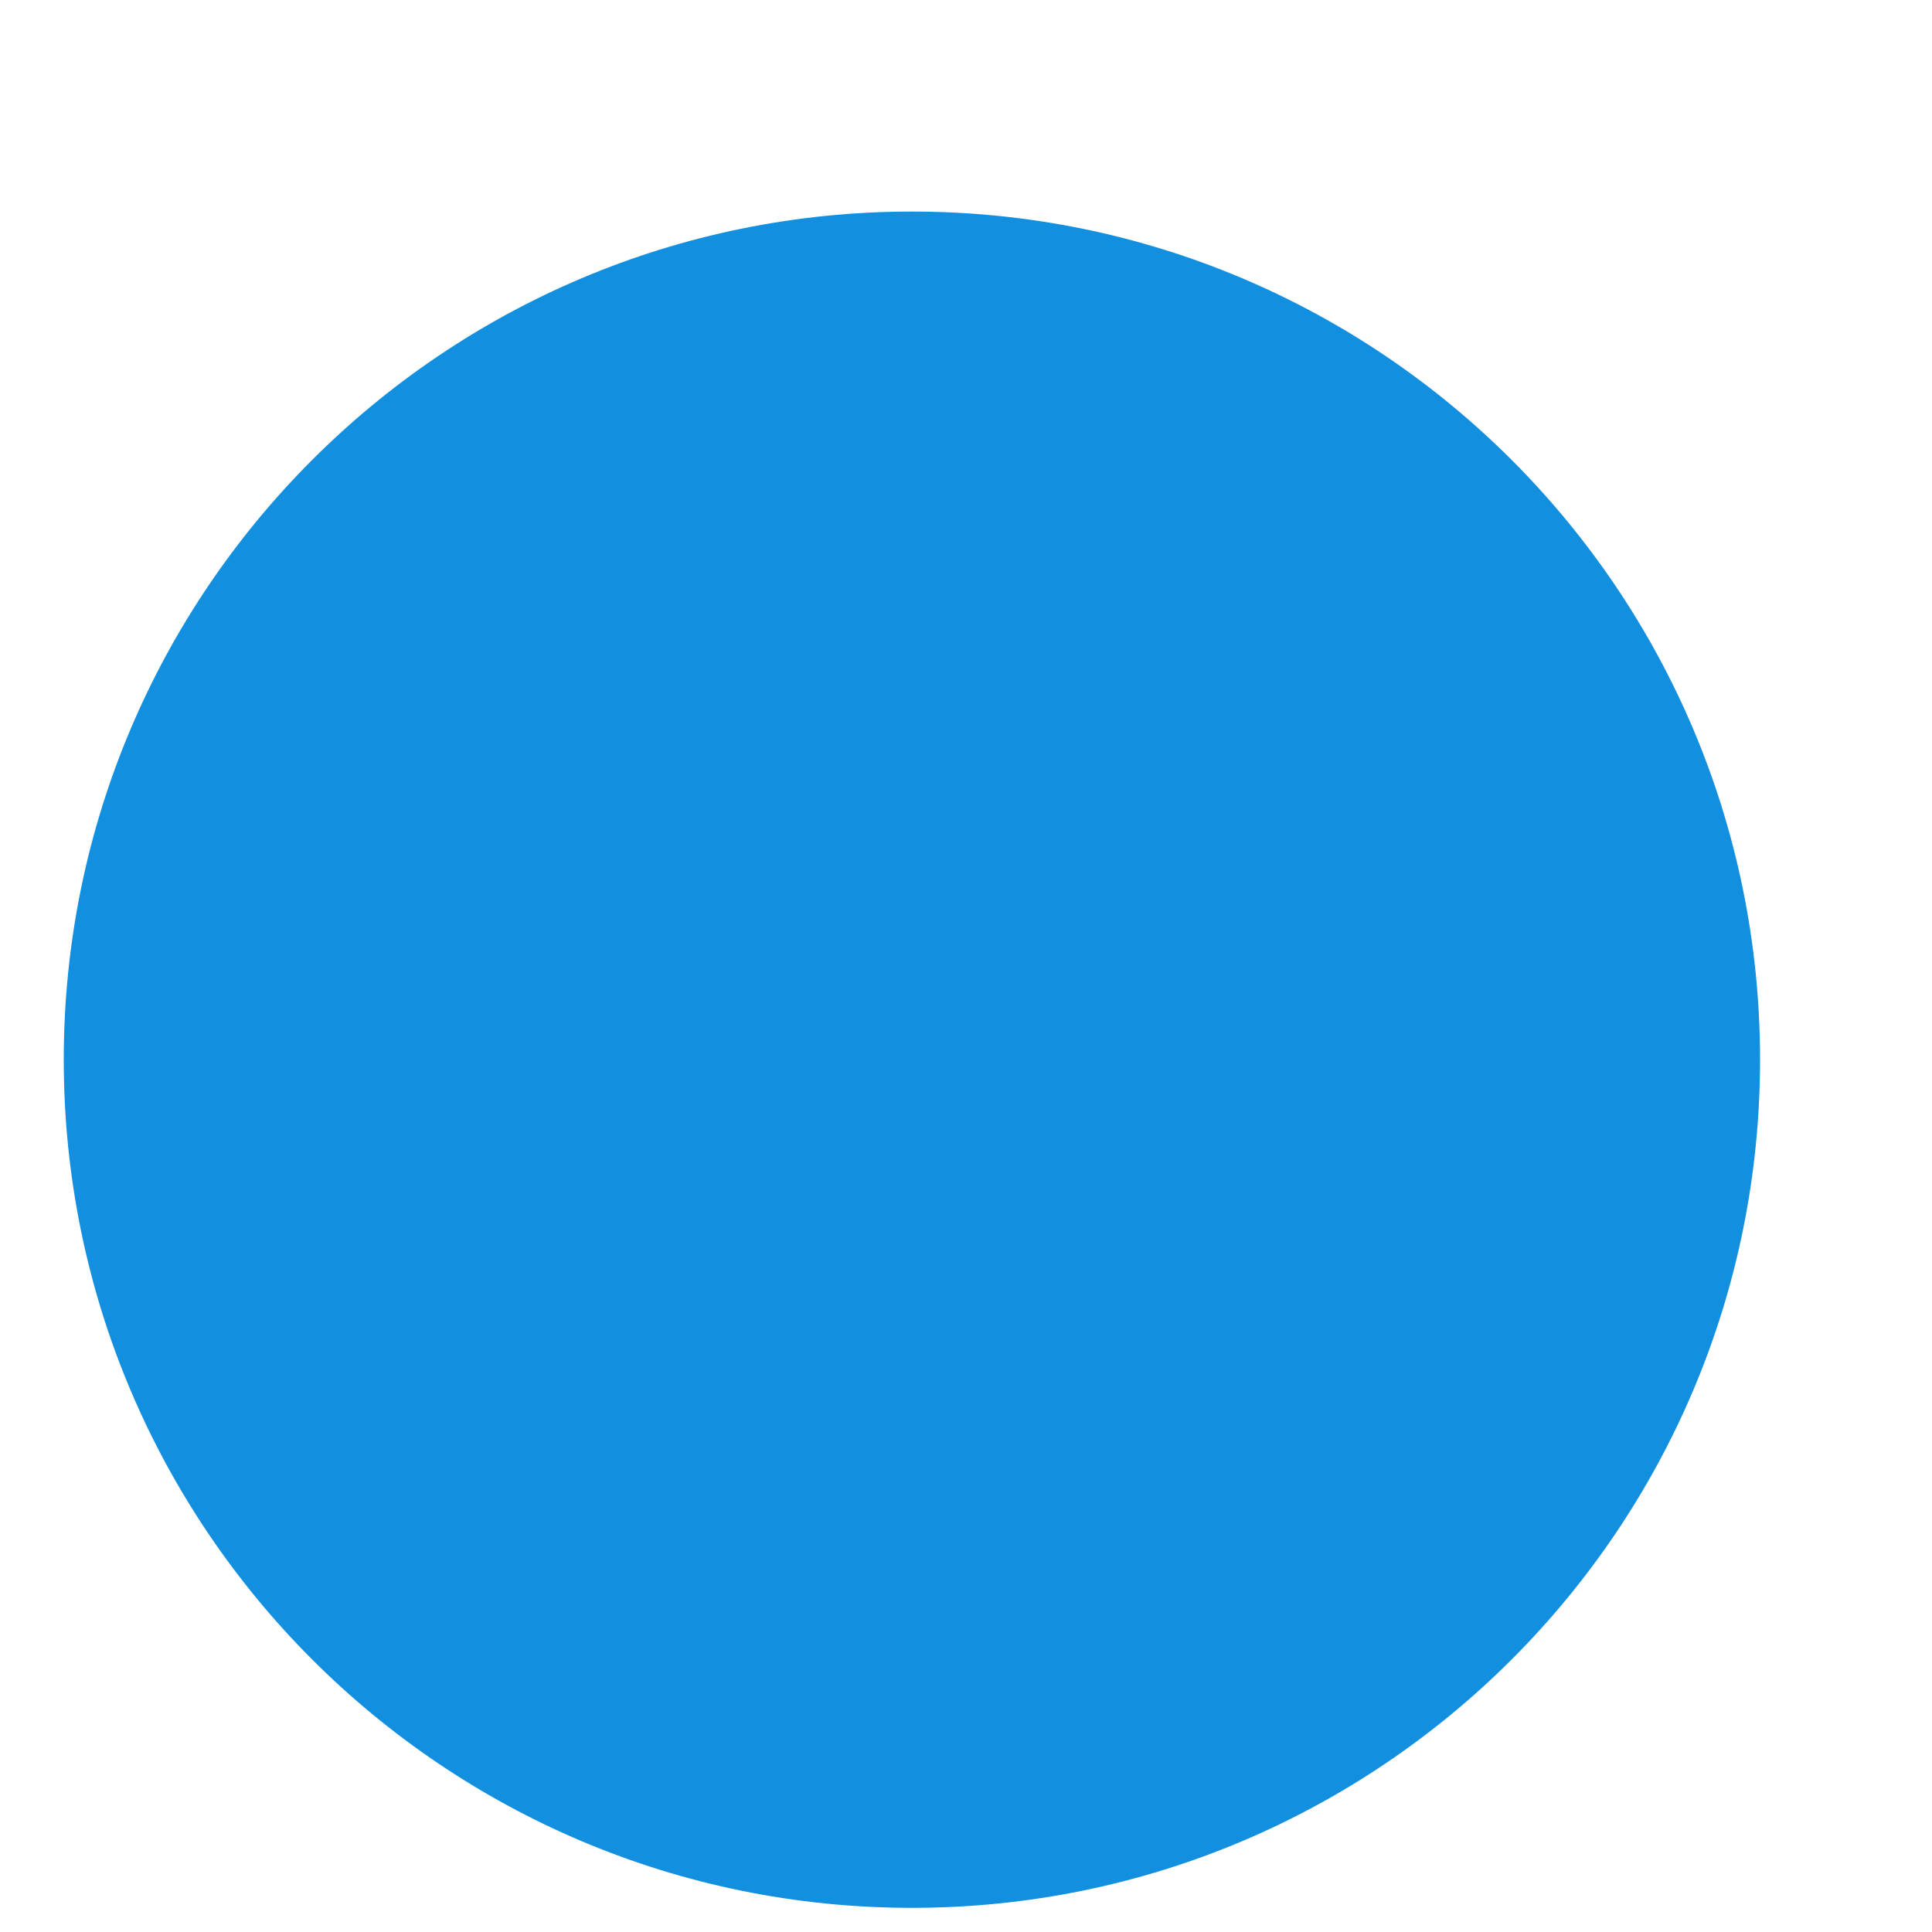
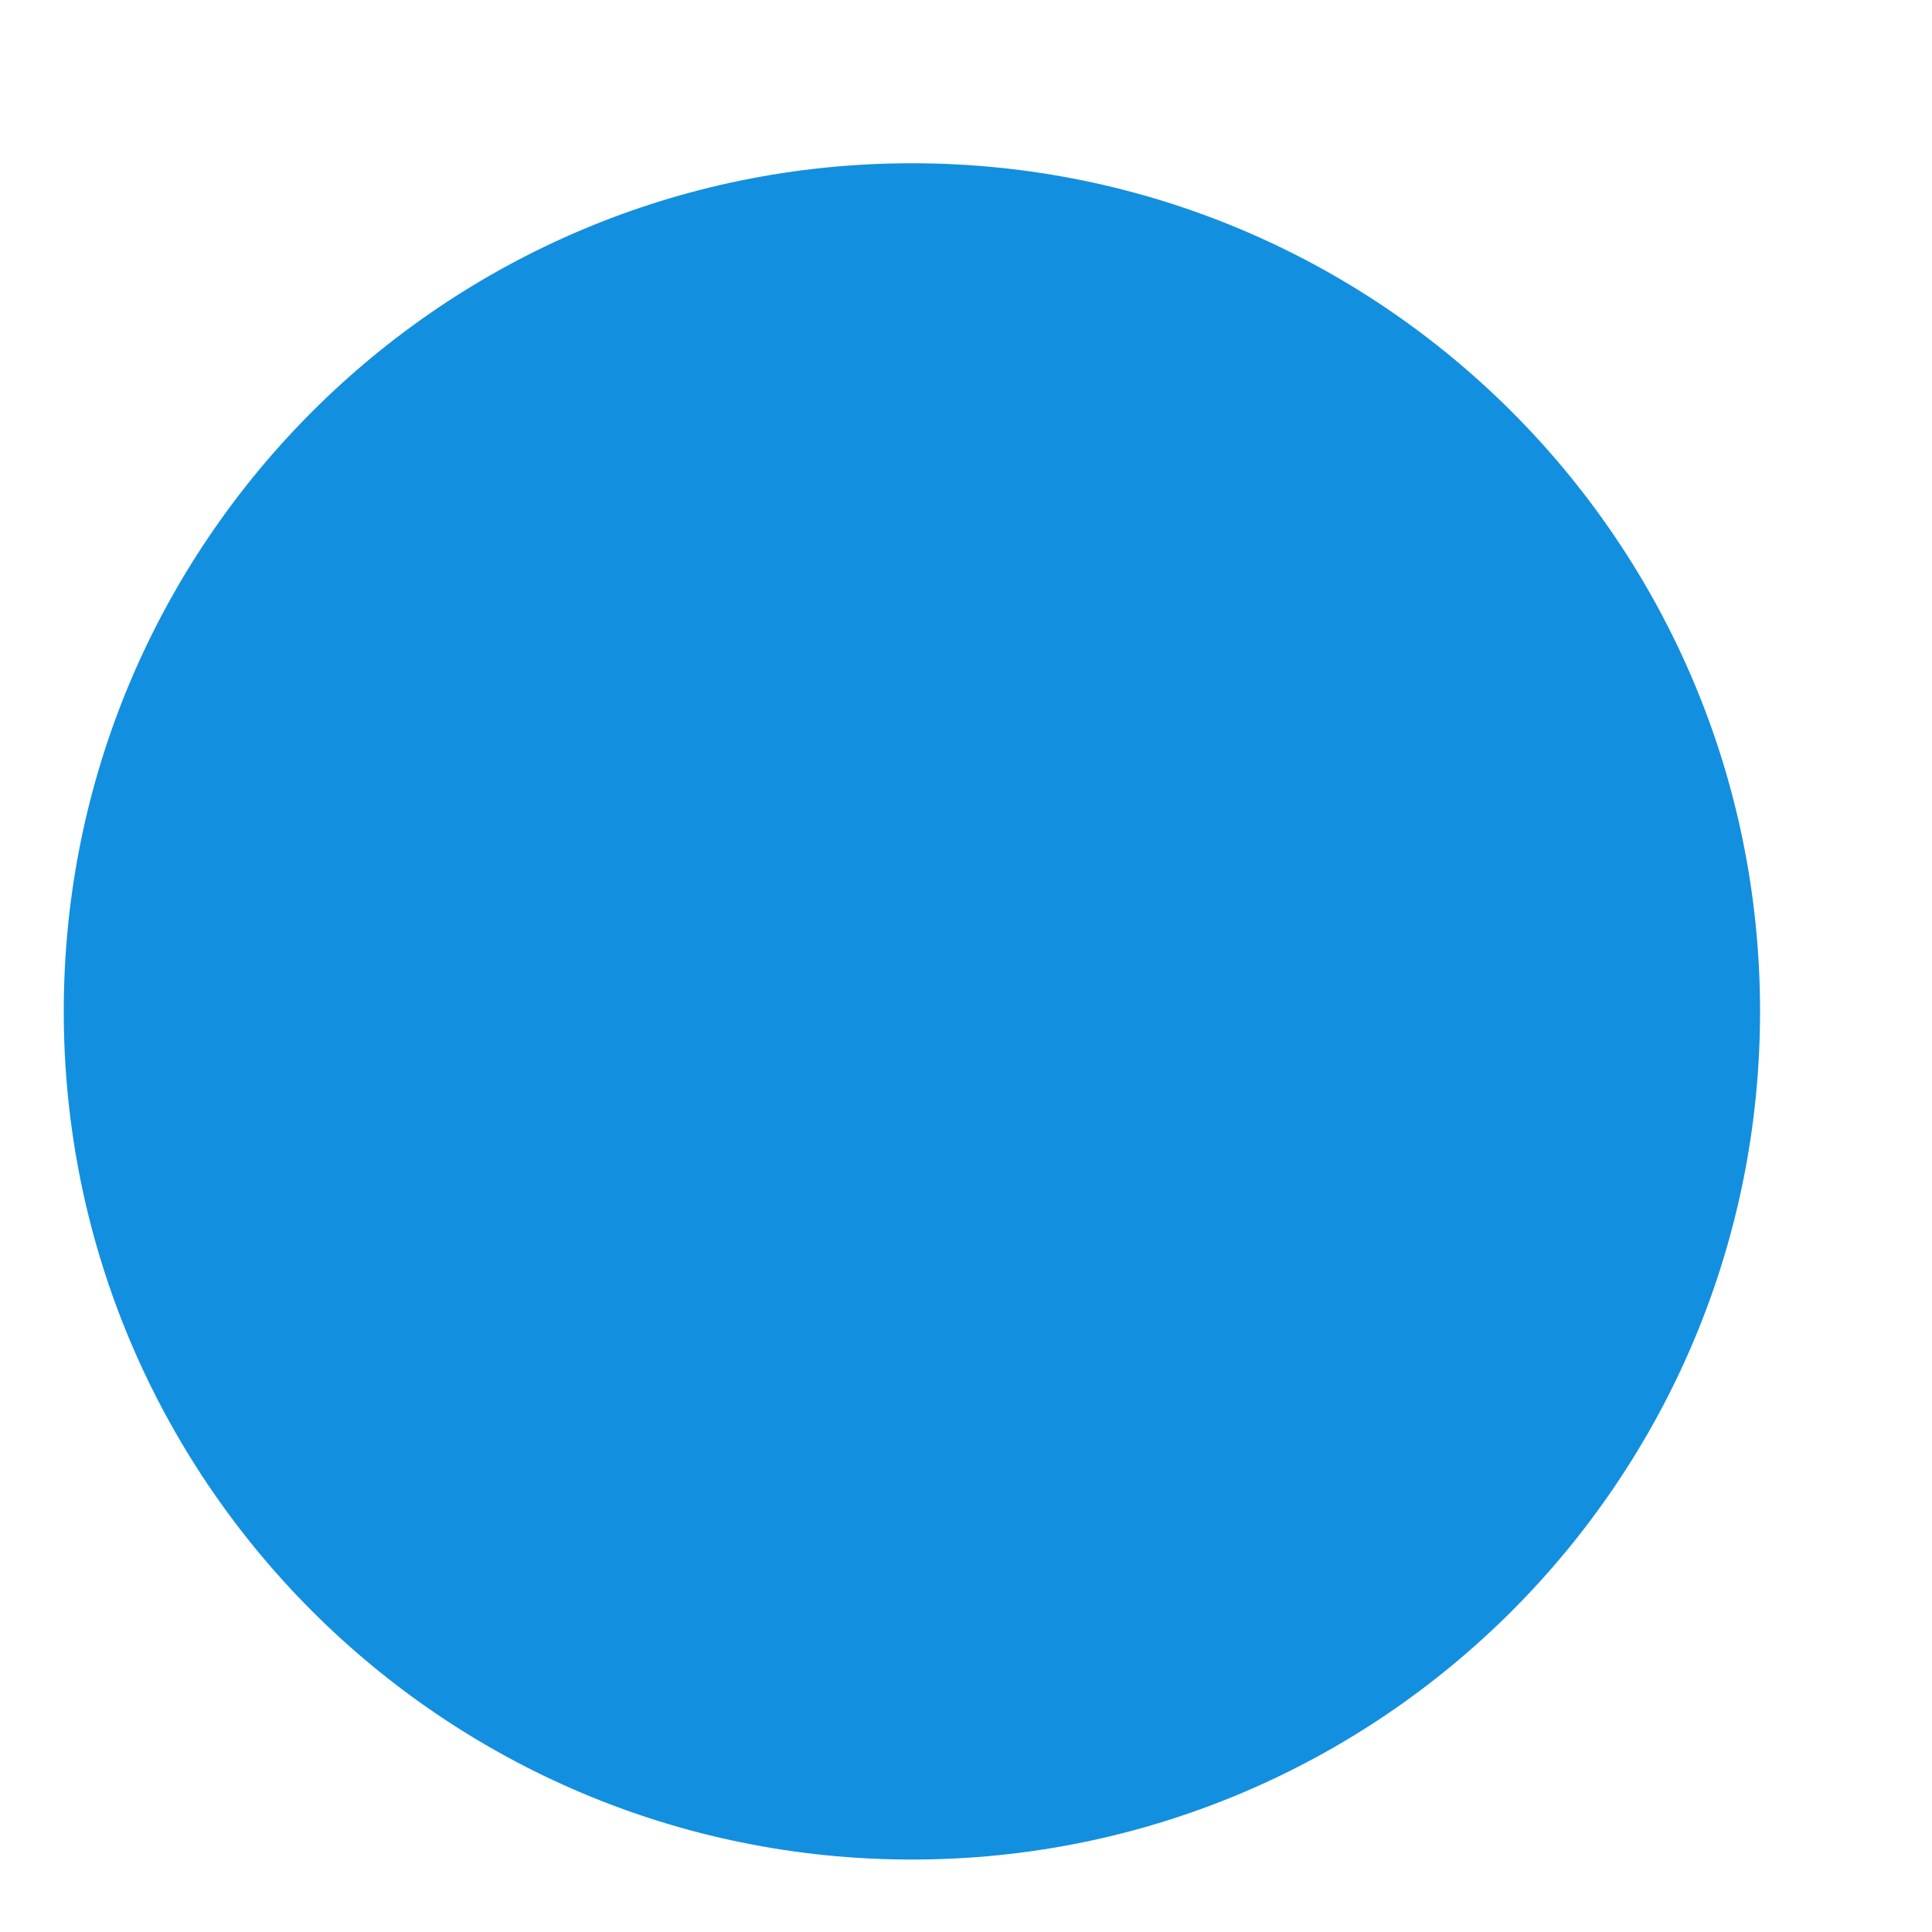
<svg xmlns="http://www.w3.org/2000/svg" version="1.1" width="2px" height="2px">
-   <g transform="matrix(1 0 0 1 -2476 -529 )">
-     <path d="M 0.066 1.097  C 0.066 1.582  0.459 1.975  0.944 1.975  C 1.429 1.975  1.822 1.582  1.822 1.097  C 1.822 0.612  1.429 0.219  0.944 0.219  C 0.459 0.219  0.066 0.612  0.066 1.097  Z " fill-rule="nonzero" fill="#138fe0" stroke="none" transform="matrix(1 0 0 1 2476 529 )" />
+   <g transform="matrix(1 0 0 1 -2476 -525 )">
+     <path d="M 0.066 1.047  C 0.066 1.532  0.459 1.925  0.944 1.925  C 1.429 1.925  1.822 1.532  1.822 1.047  C 1.822 0.562  1.429 0.169  0.944 0.169  C 0.459 0.169  0.066 0.562  0.066 1.047  Z " fill-rule="nonzero" fill="#138fe0" stroke="none" transform="matrix(1 0 0 1 2476 525 )" />
  </g>
</svg>
